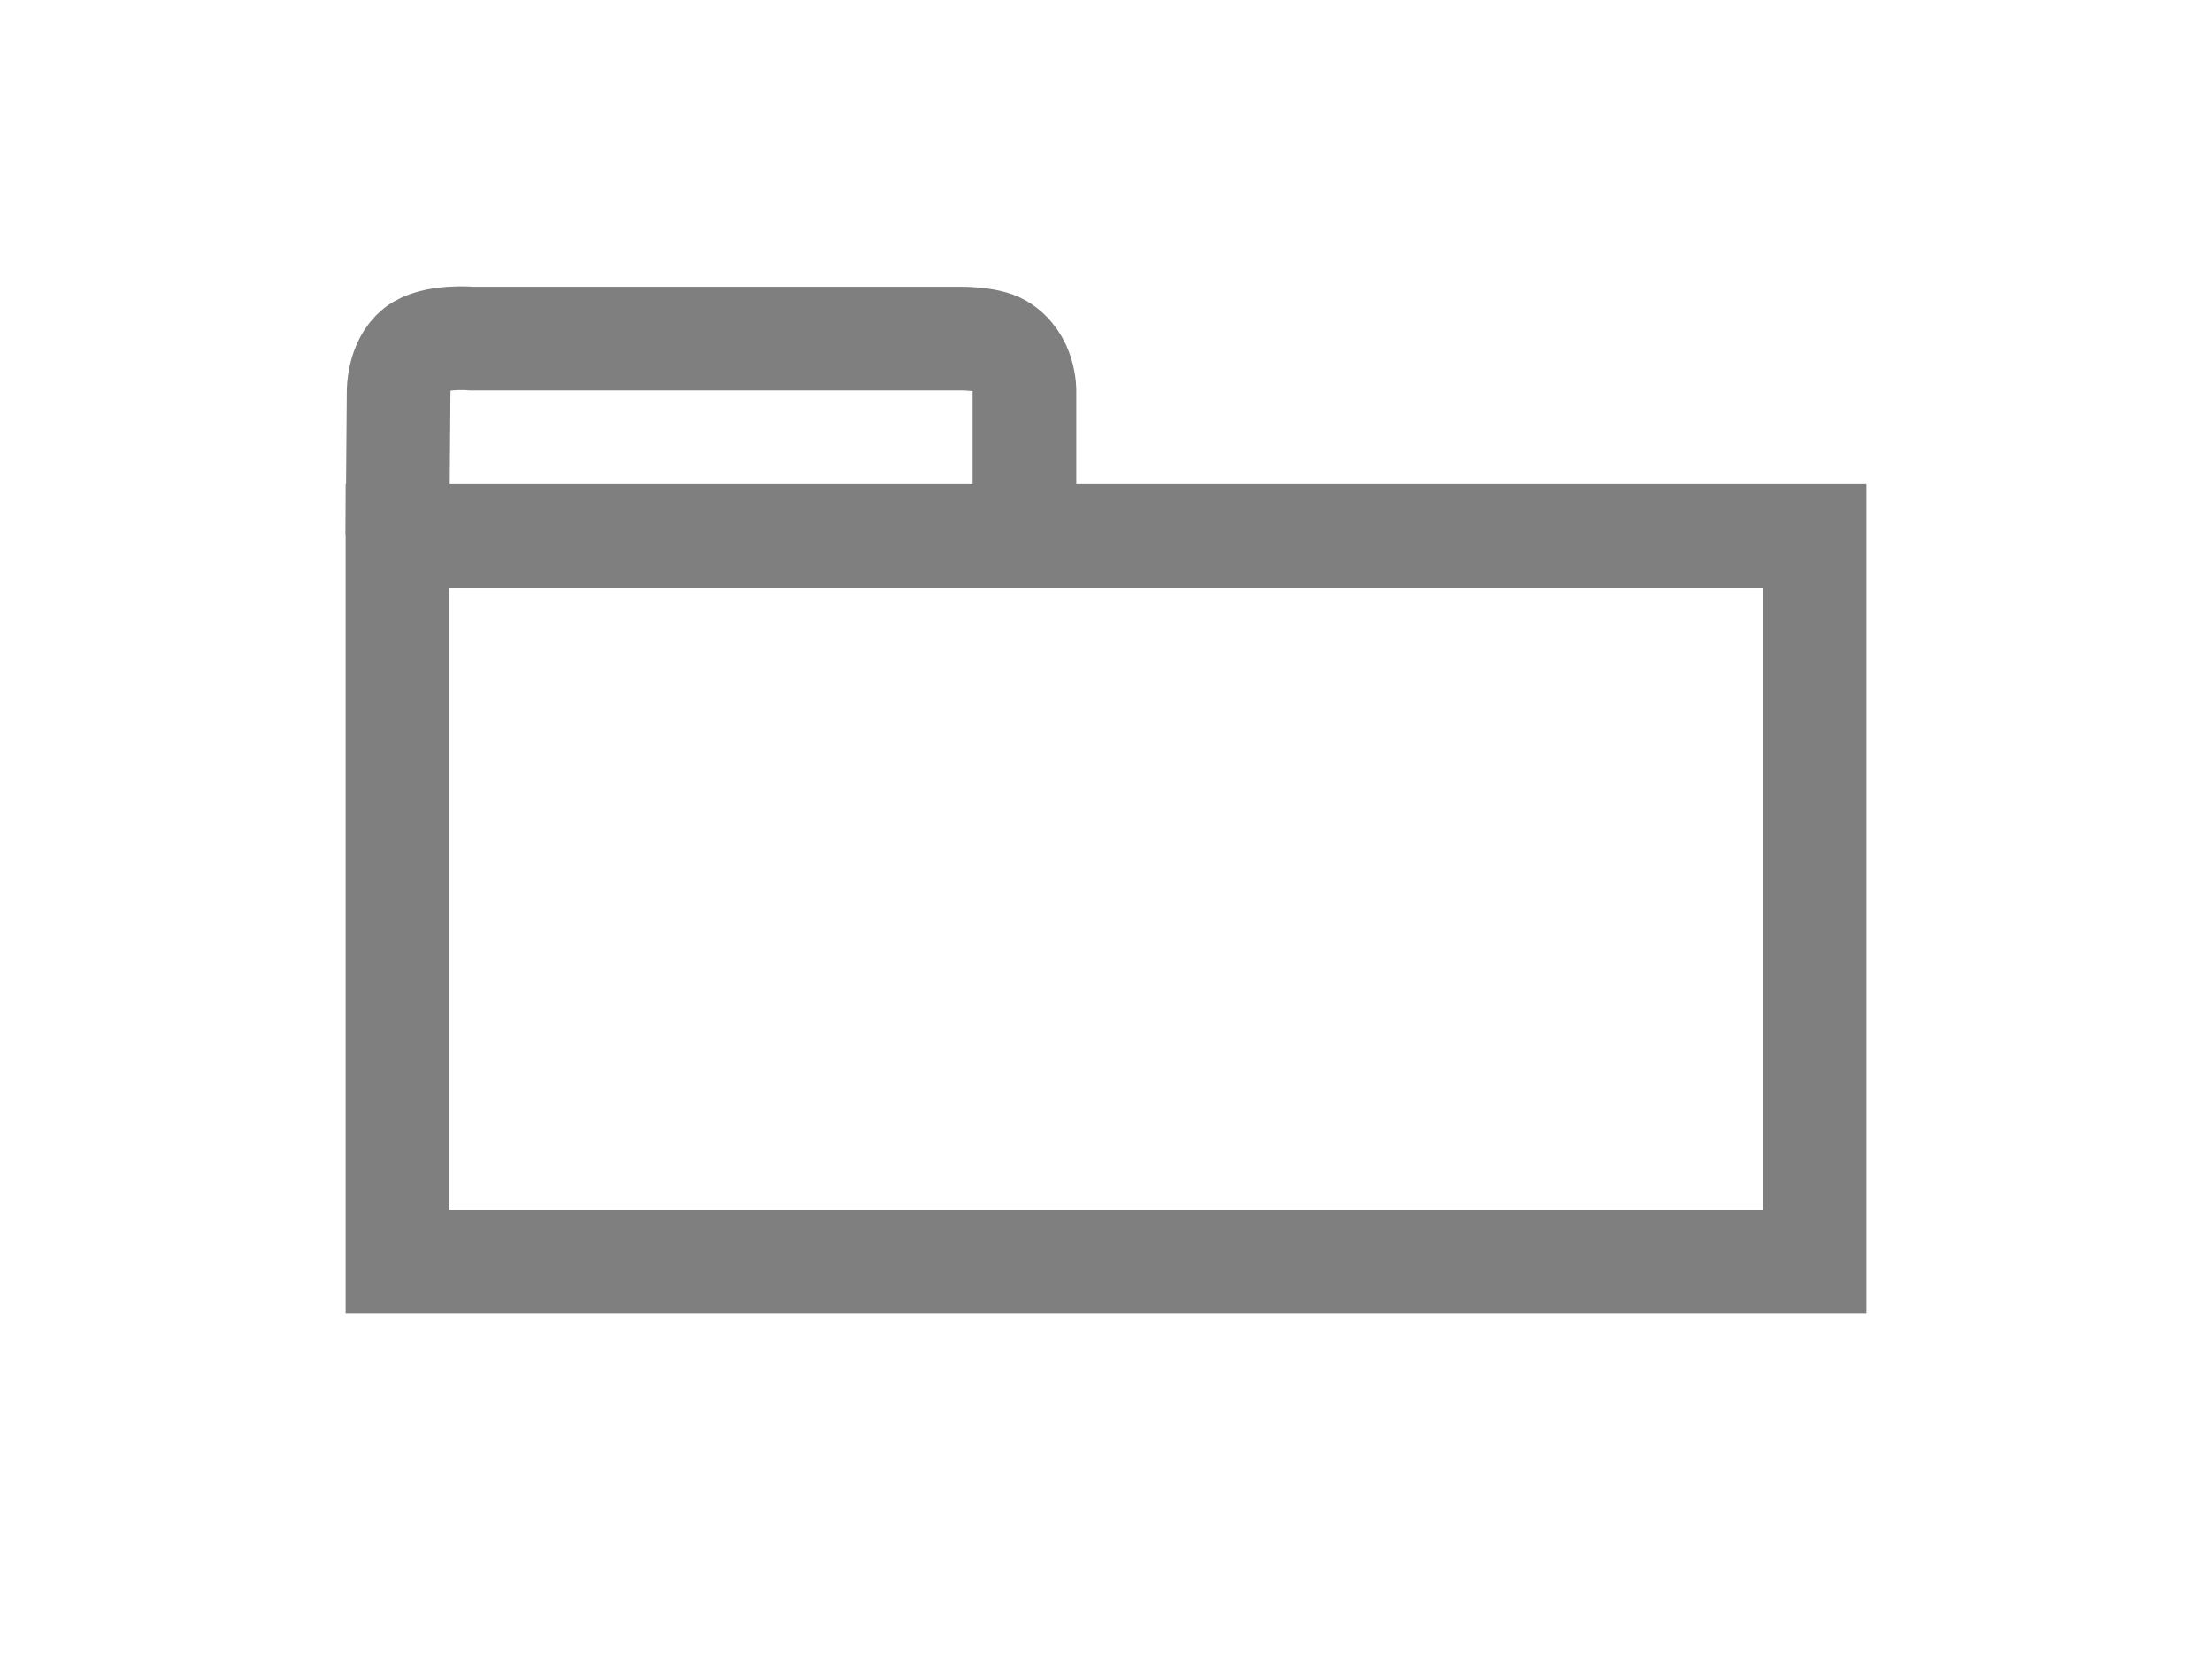
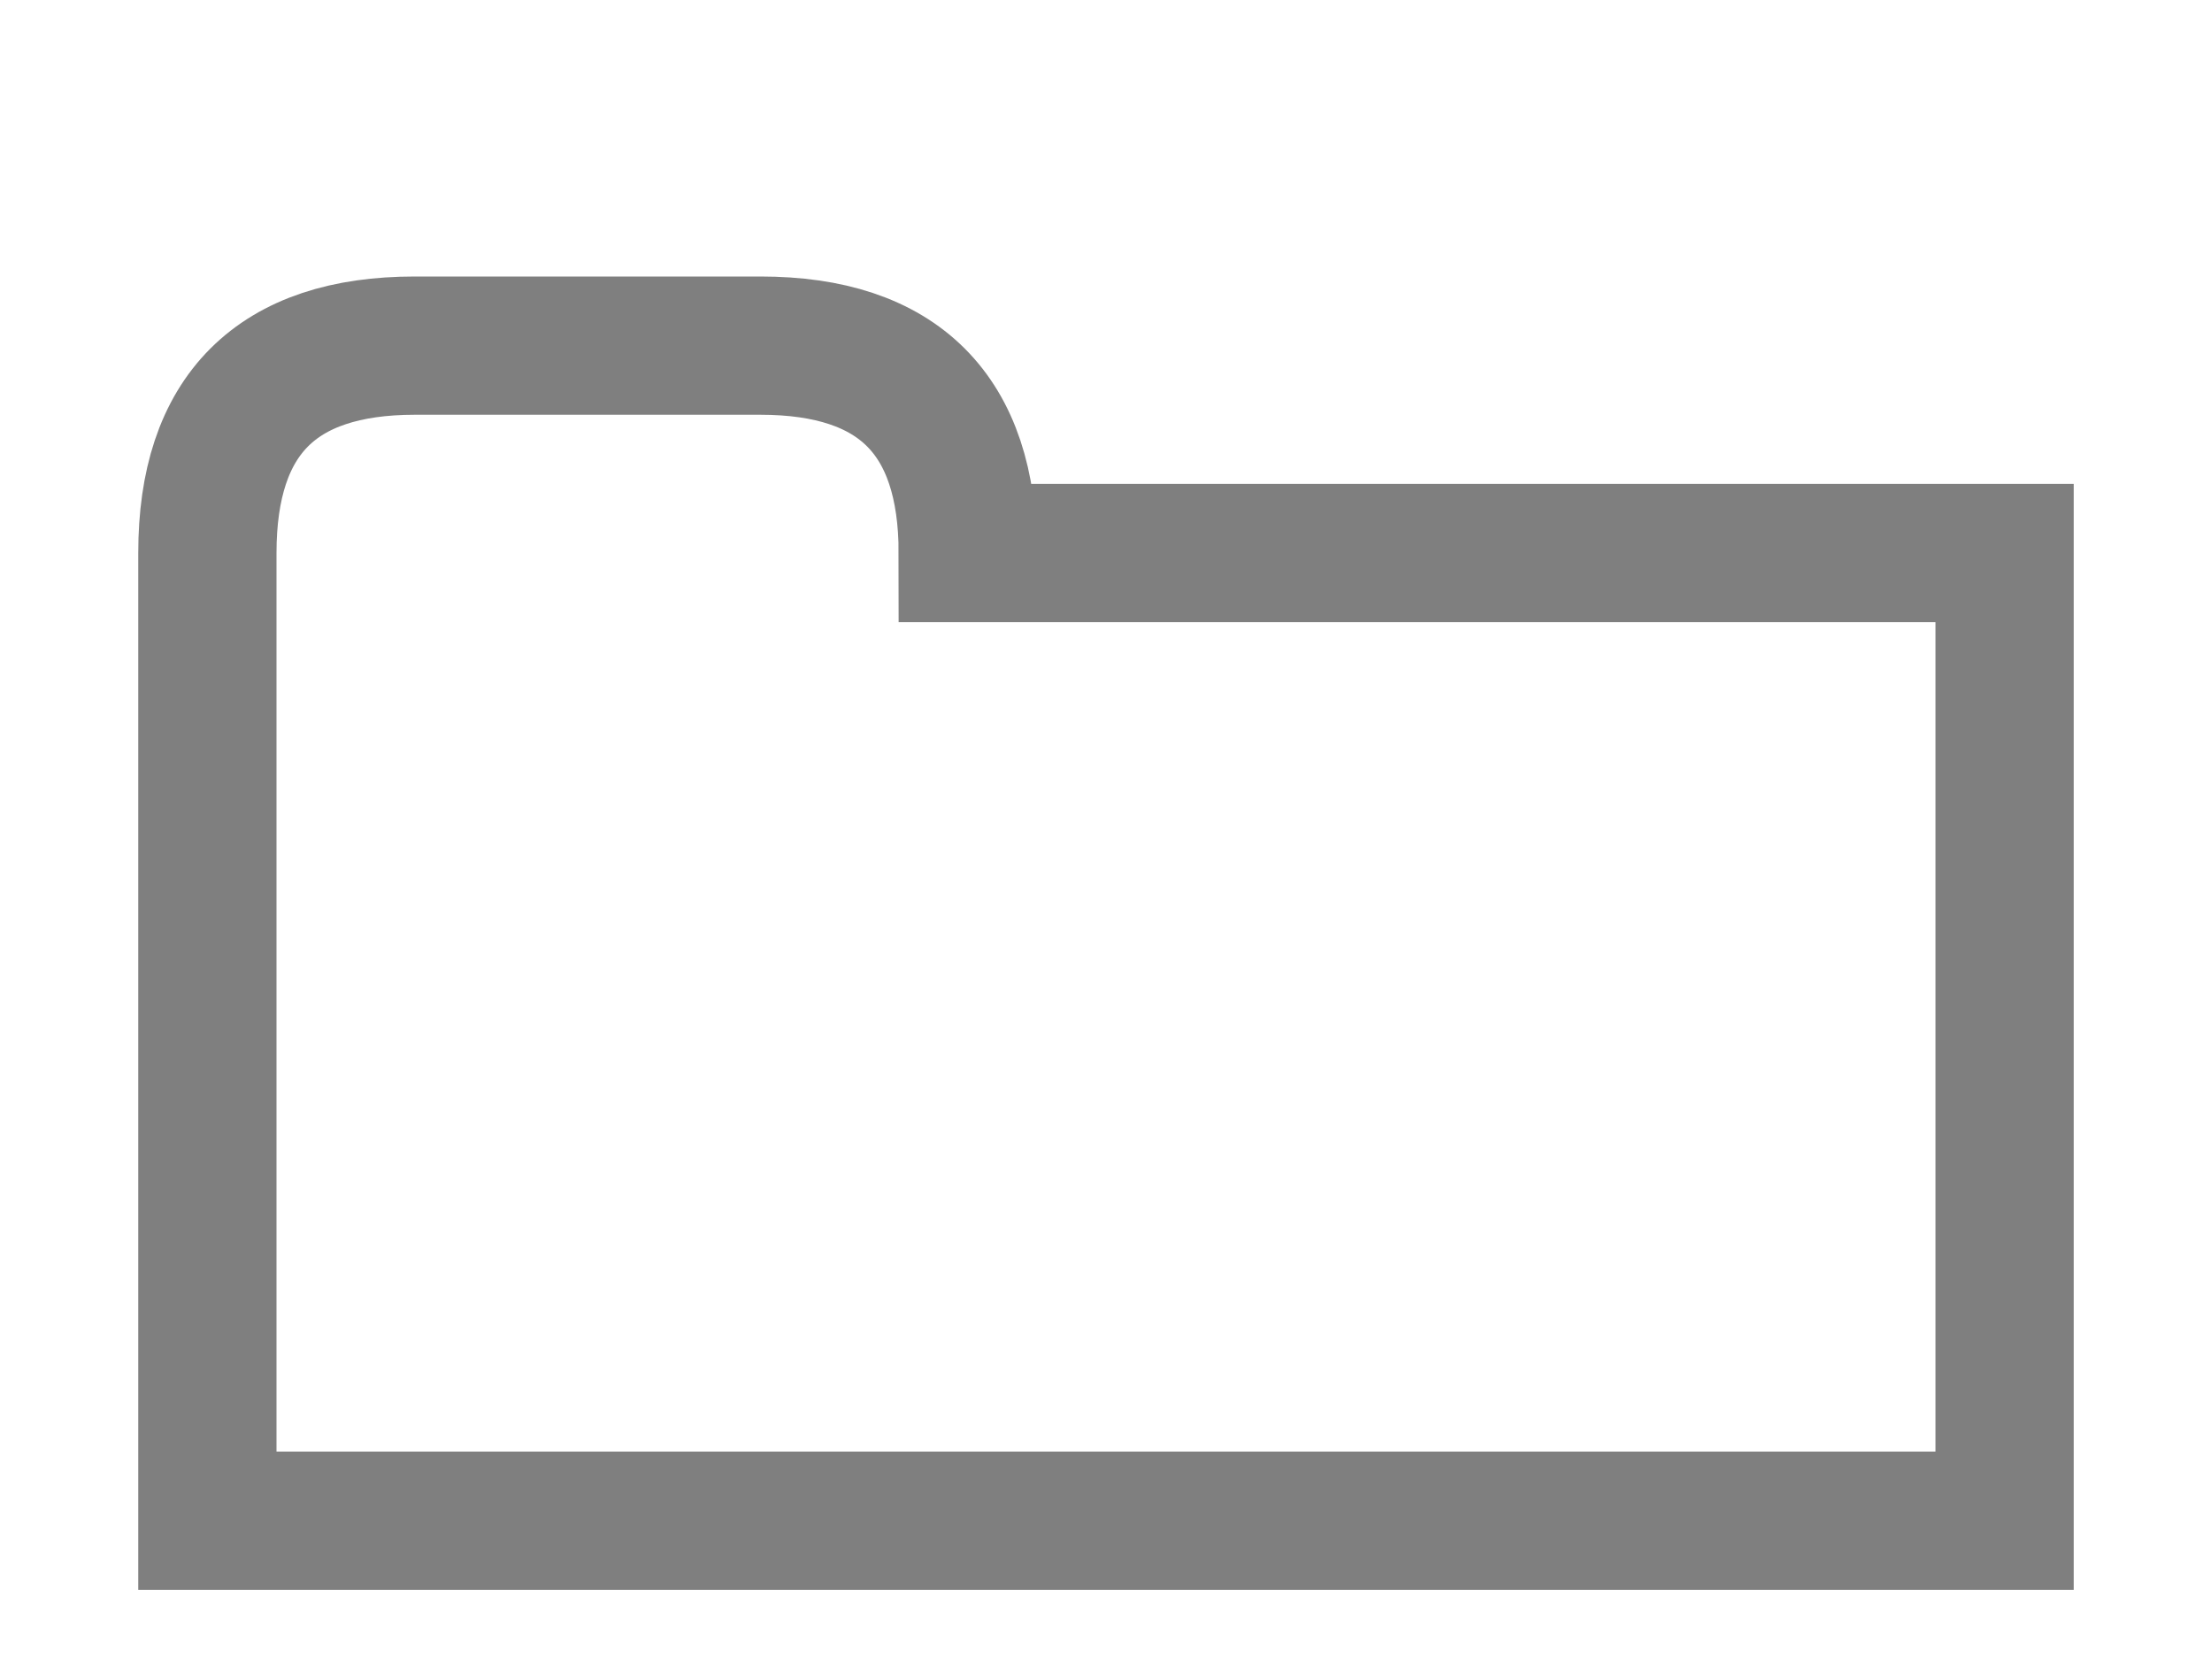
- <svg xmlns="http://www.w3.org/2000/svg" width="32" height="24" id="svg2" version="1.1">
-   <defs id="defs4" />
-   <g id="layer1" transform="translate(0,0)">
-     <rect style="fill:none;stroke:#7f7f7f;stroke-width:1.5;stroke-miterlimit:4;stroke-dasharray:none;stroke-opacity:1" id="rect4554-5-5" width="20.5" height="10.5" x="5.75" y="7.75" />
-     <path style="fill:none;stroke:#7f7f7f;stroke-width:1.5;stroke-linecap:butt;stroke-linejoin:miter;stroke-miterlimit:4;stroke-dasharray:none;stroke-opacity:1" d="M 5.75,7.75 5.767,5.653 c 0,0 0,-0.402 0.251,-0.604 C 6.27,4.848 6.823,4.898 6.823,4.898 h 7.062 c 0,0 0.399,-0.006 0.583,0.101 0.362,0.209 0.352,0.657 0.352,0.657 v 2.059" id="path5882" />
-   </g>
+ <svg xmlns="http://www.w3.org/2000/svg" width="100%" height="100%" viewBox="0 0 32 24" preserveAspectRatio="xMidYMid meet" version="1.1">
+   <path stroke="#7f7f7f" stroke-width="2" fill="none" d="M 3,8 C 3,6 4,5 6,5 L 11,5 C 13,5 14,6 14,8 L 29,8 L 29,22 L 3,22 Z " />
</svg>
